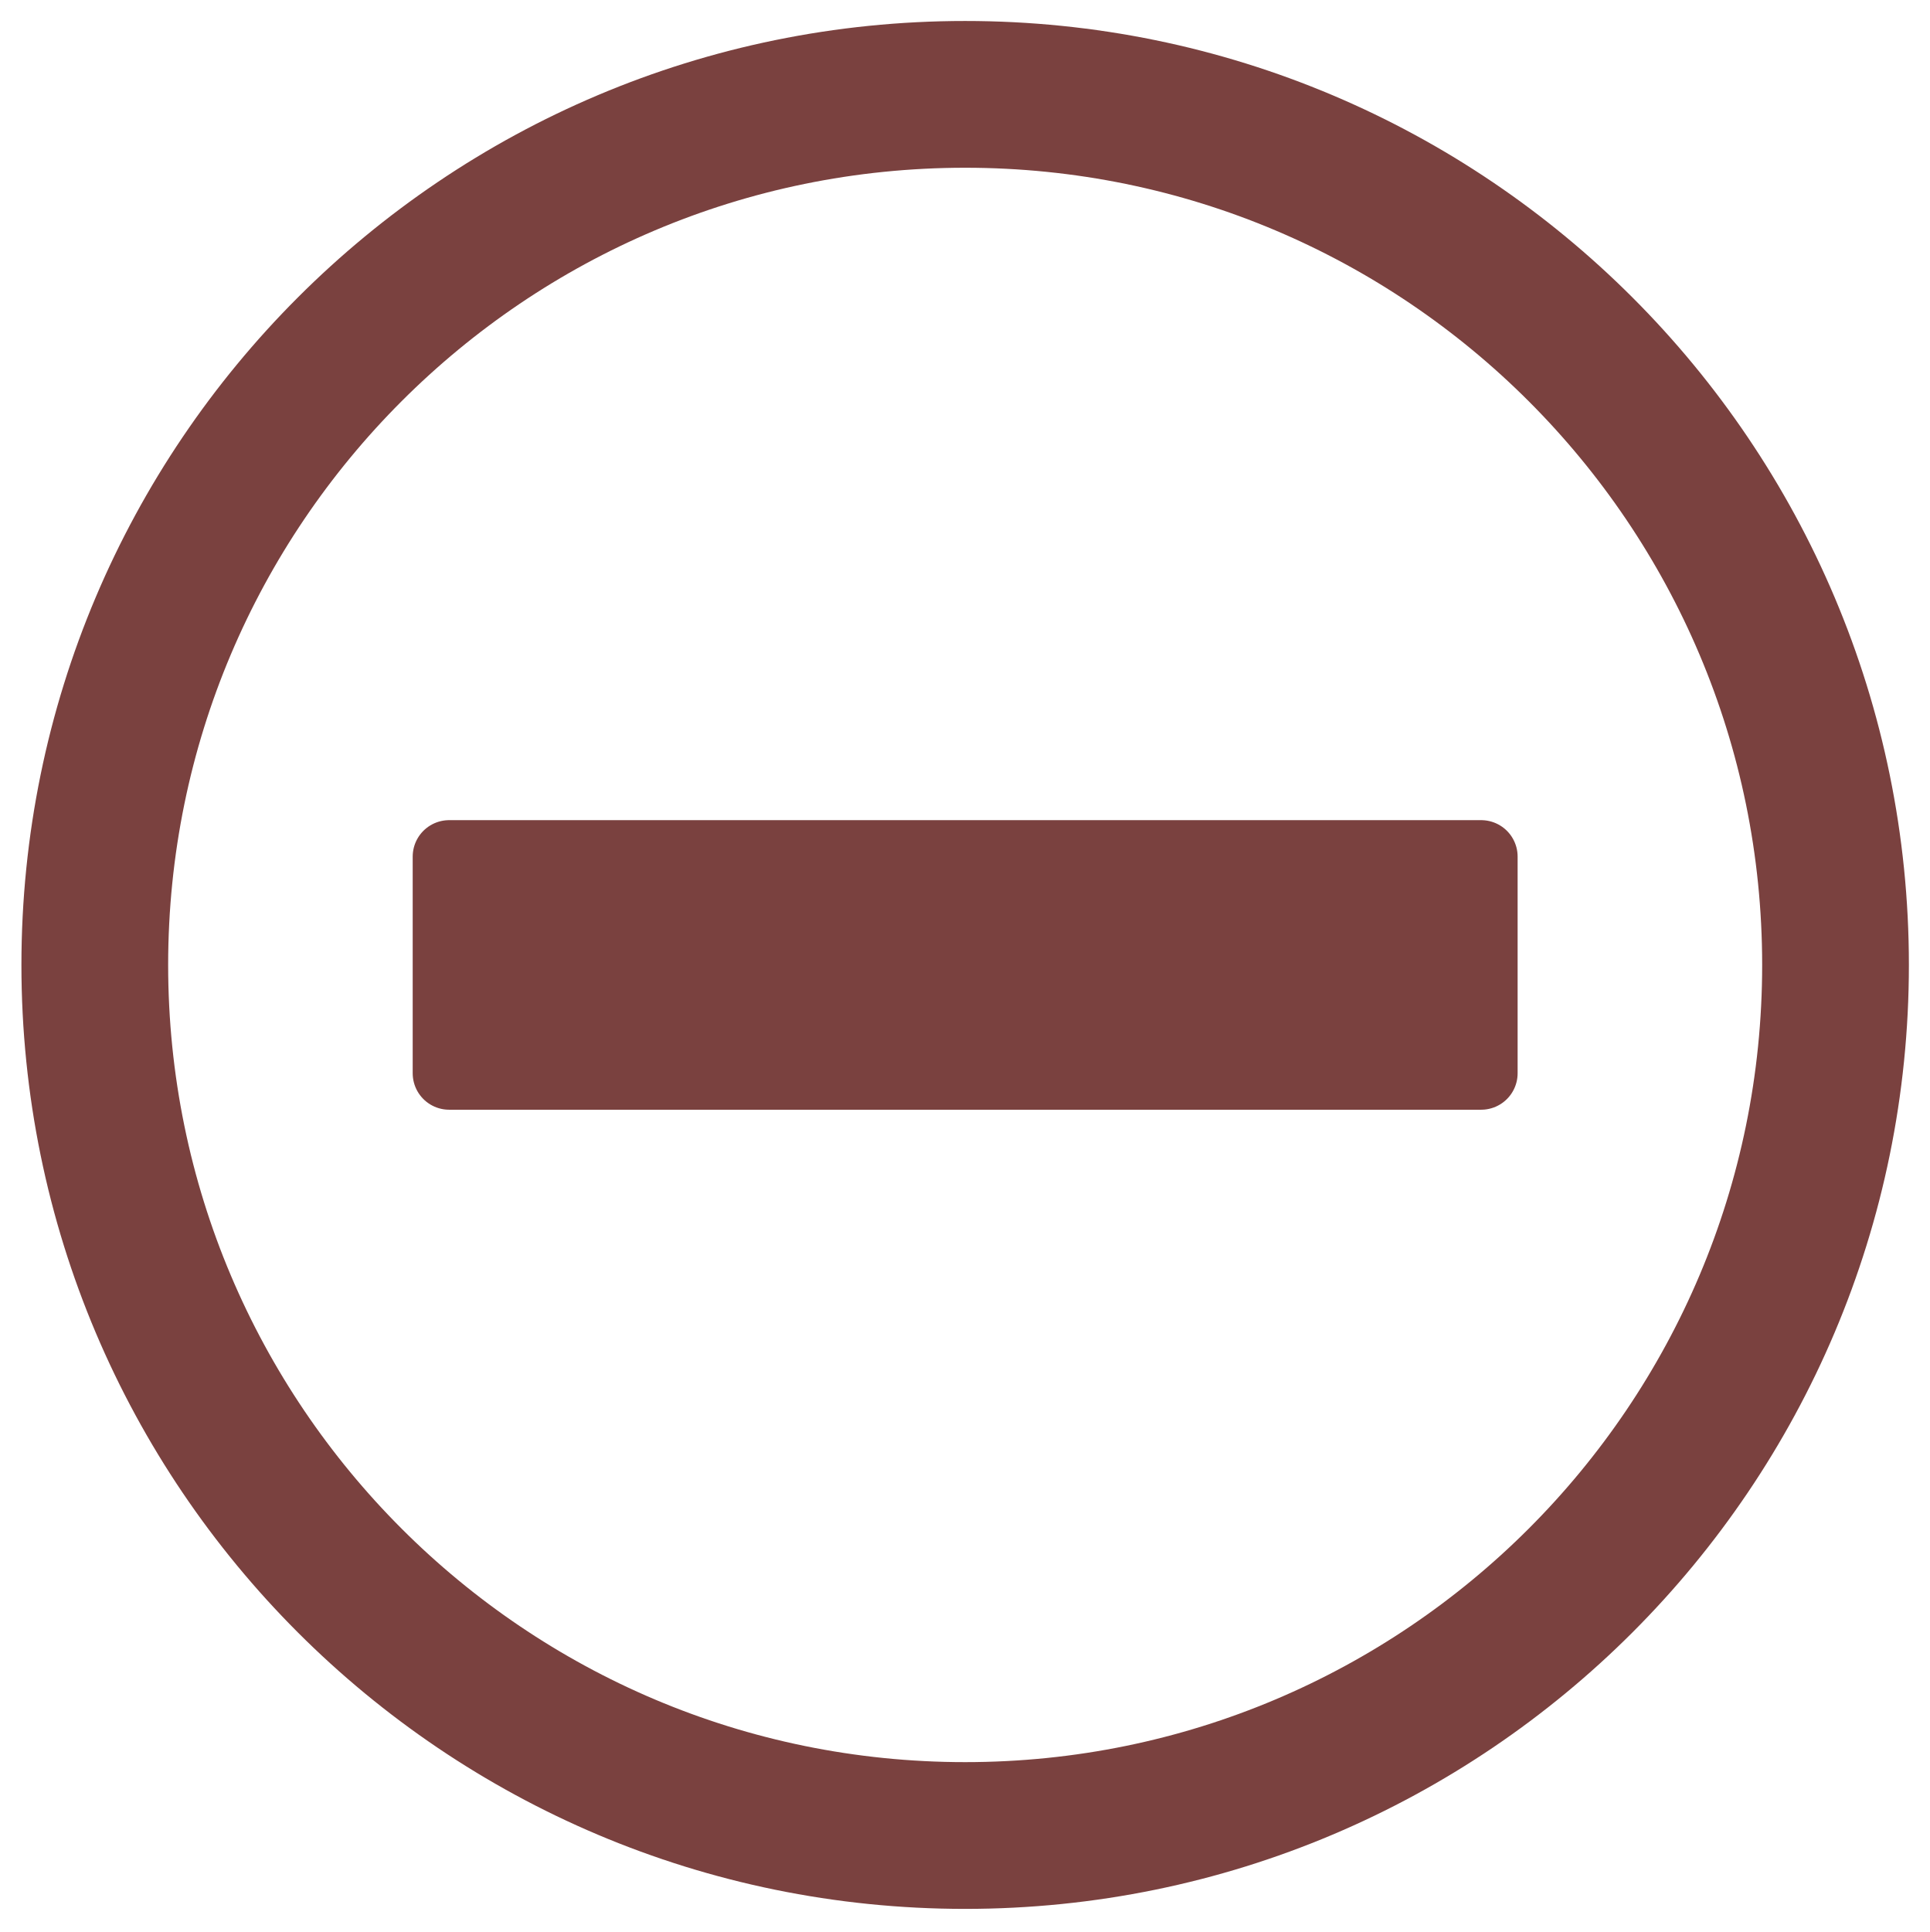
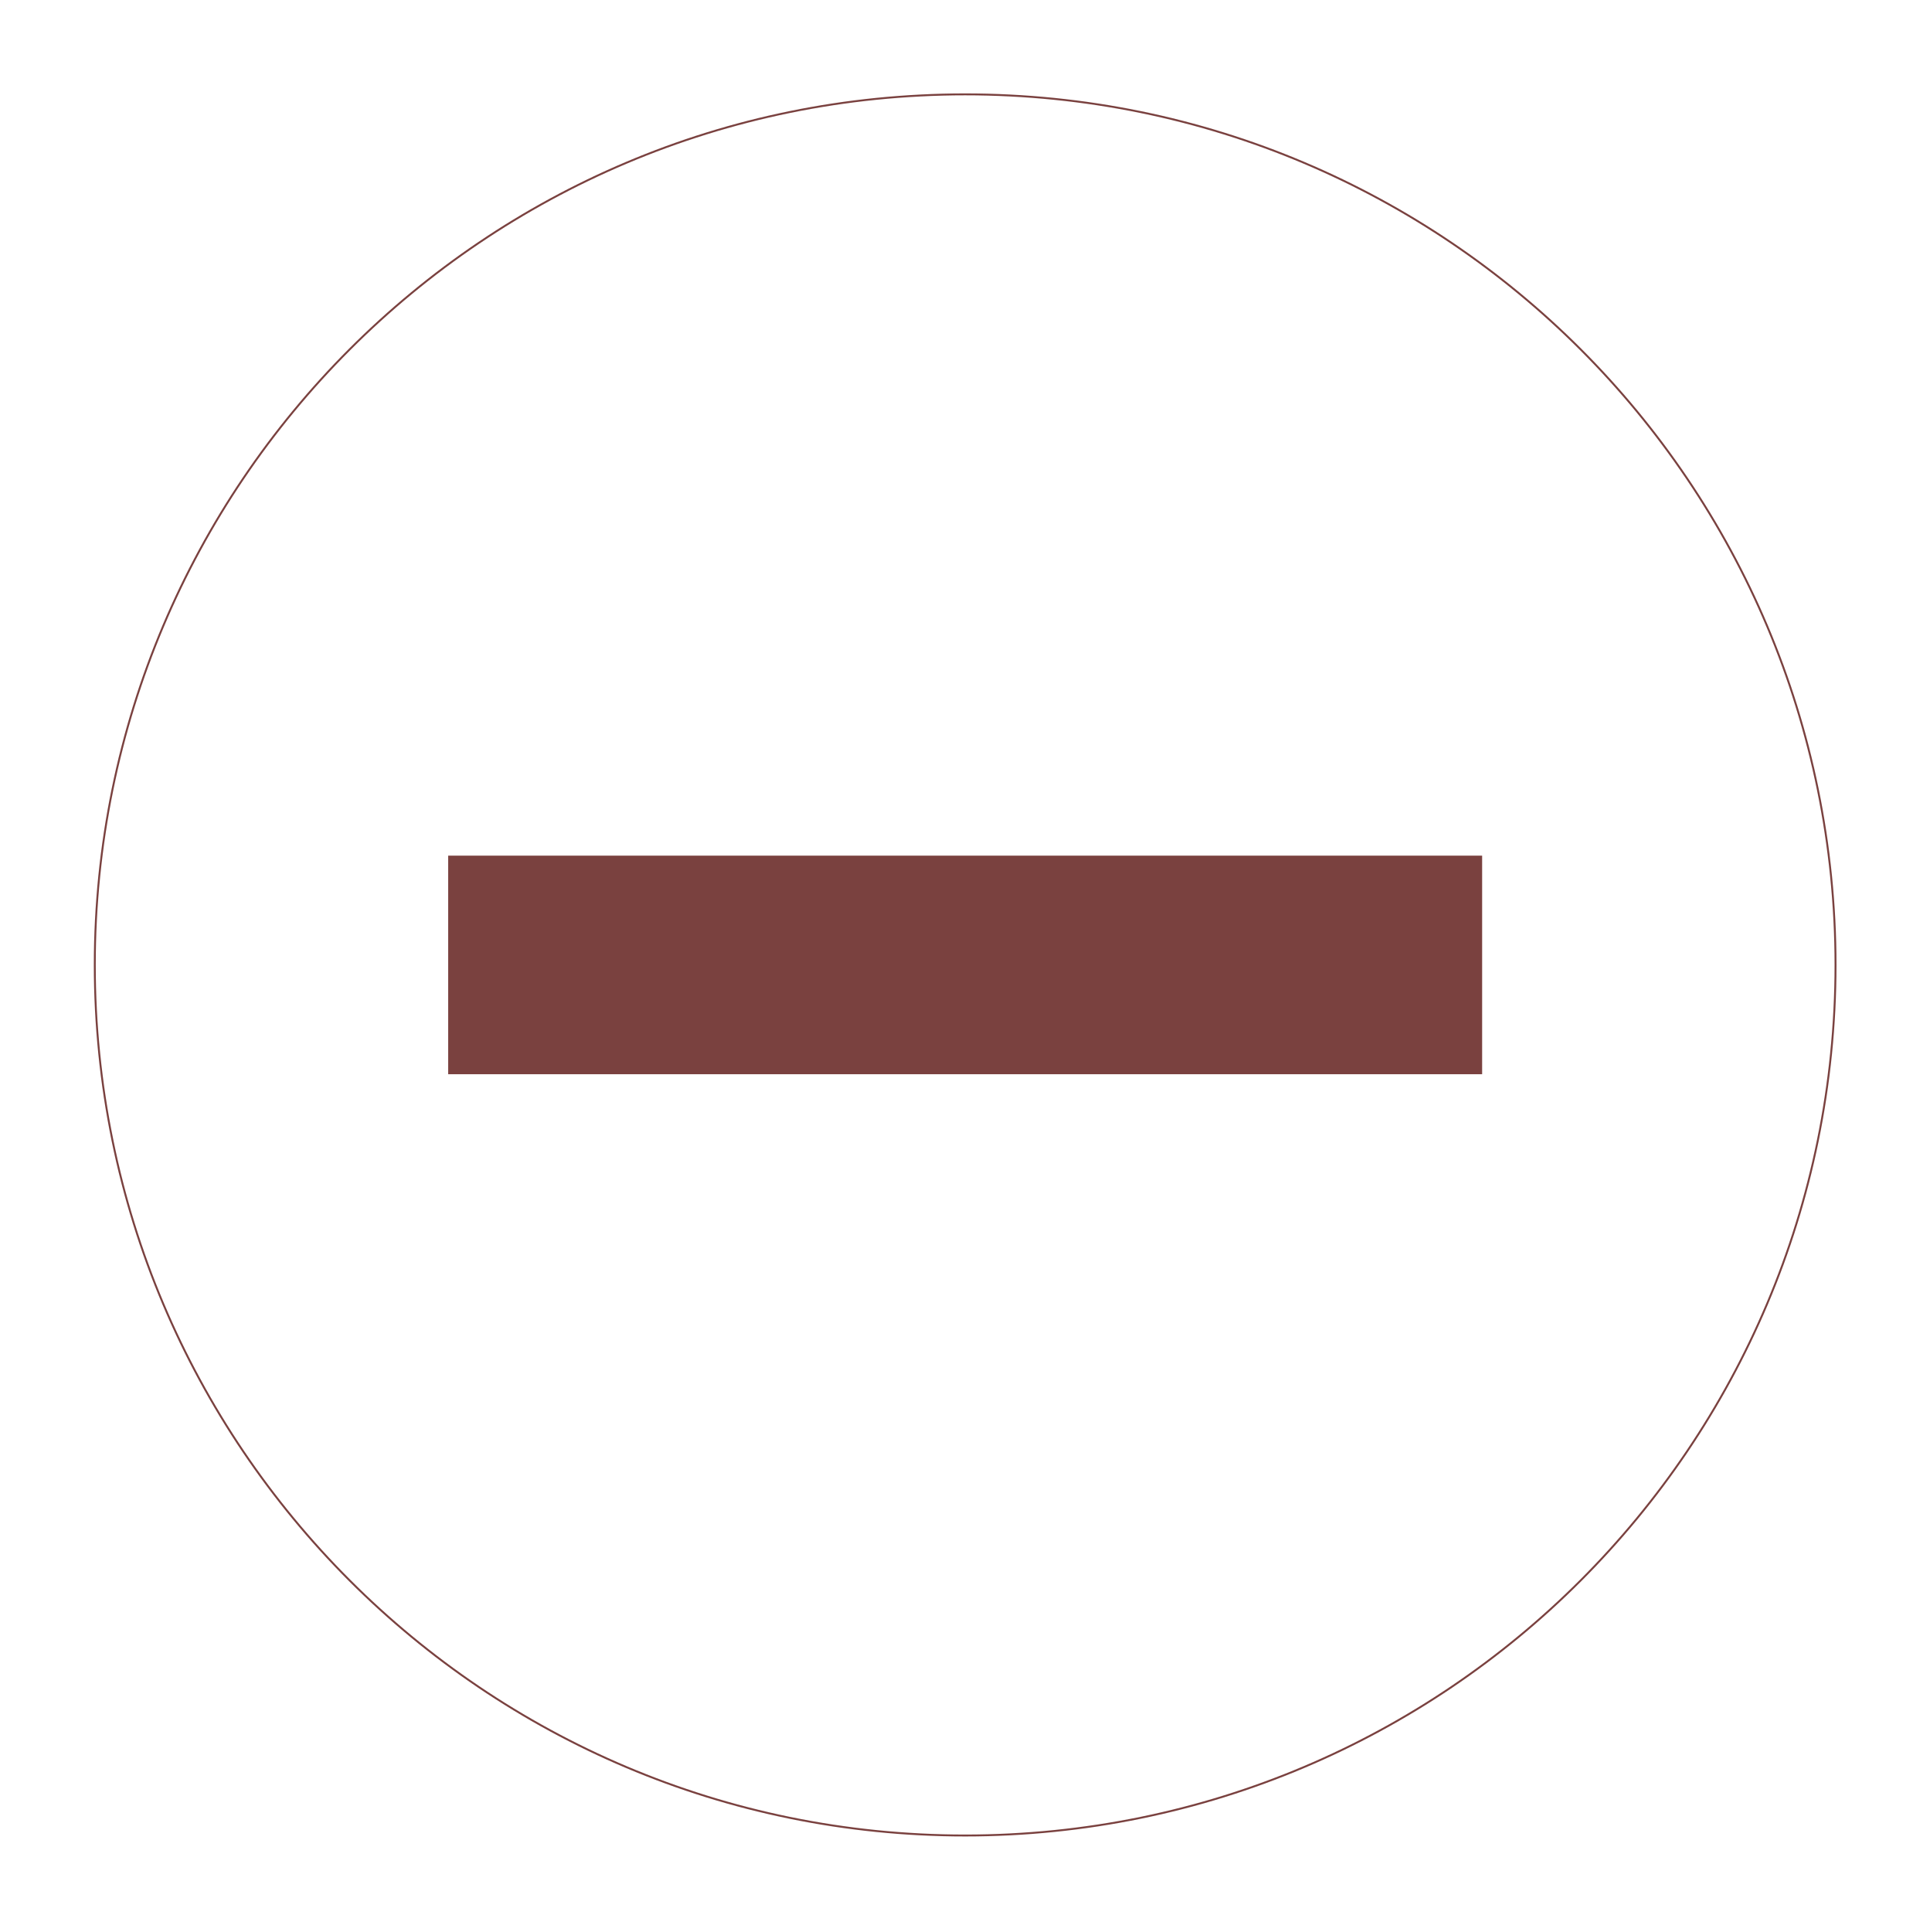
- <svg xmlns="http://www.w3.org/2000/svg" width="100%" height="100%" viewBox="0 0 1000 1001" version="1.1" xml:space="preserve" style="fill-rule:evenodd;clip-rule:evenodd;stroke-linecap:round;stroke-linejoin:round;stroke-miterlimit:1.5;">
+ <svg xmlns="http://www.w3.org/2000/svg" width="100%" height="100%" viewBox="0 0 1000 1001" version="1.1" xml:space="preserve" style="fillRule:evenodd;clipRule:evenodd;strokeLinecap:round;strokeLinejoin:round;strokeMiterlimit:1.5;">
  <rect id="Artboard1" x="0" y="0" width="999.762" height="1000.79" style="fill:none;" />
  <g id="adding-button">
-     <circle cx="500.181" cy="499.949" r="451.058" style="fill:none;stroke:#7a413f;stroke-width:76.04px;" />
-     <rect x="232.764" y="443.826" width="534.833" height="112.246" style="fill:#7a413f;stroke:#7a413f;stroke-width:37.78px;stroke-linecap:butt;stroke-miterlimit:2;" />
+     <circle cx="500.181" cy="499.949" r="451.058" style="fill:none;stroke:#7a413f;strokeWidth:76.04px;" />
+     <rect x="232.764" y="443.826" width="534.833" height="112.246" style="fill:#7a413f;stroke:#7a413f;strokeWidth:37.78px;strokeLinecap:butt;strokeMiterlimit:2;" />
  </g>
</svg>
